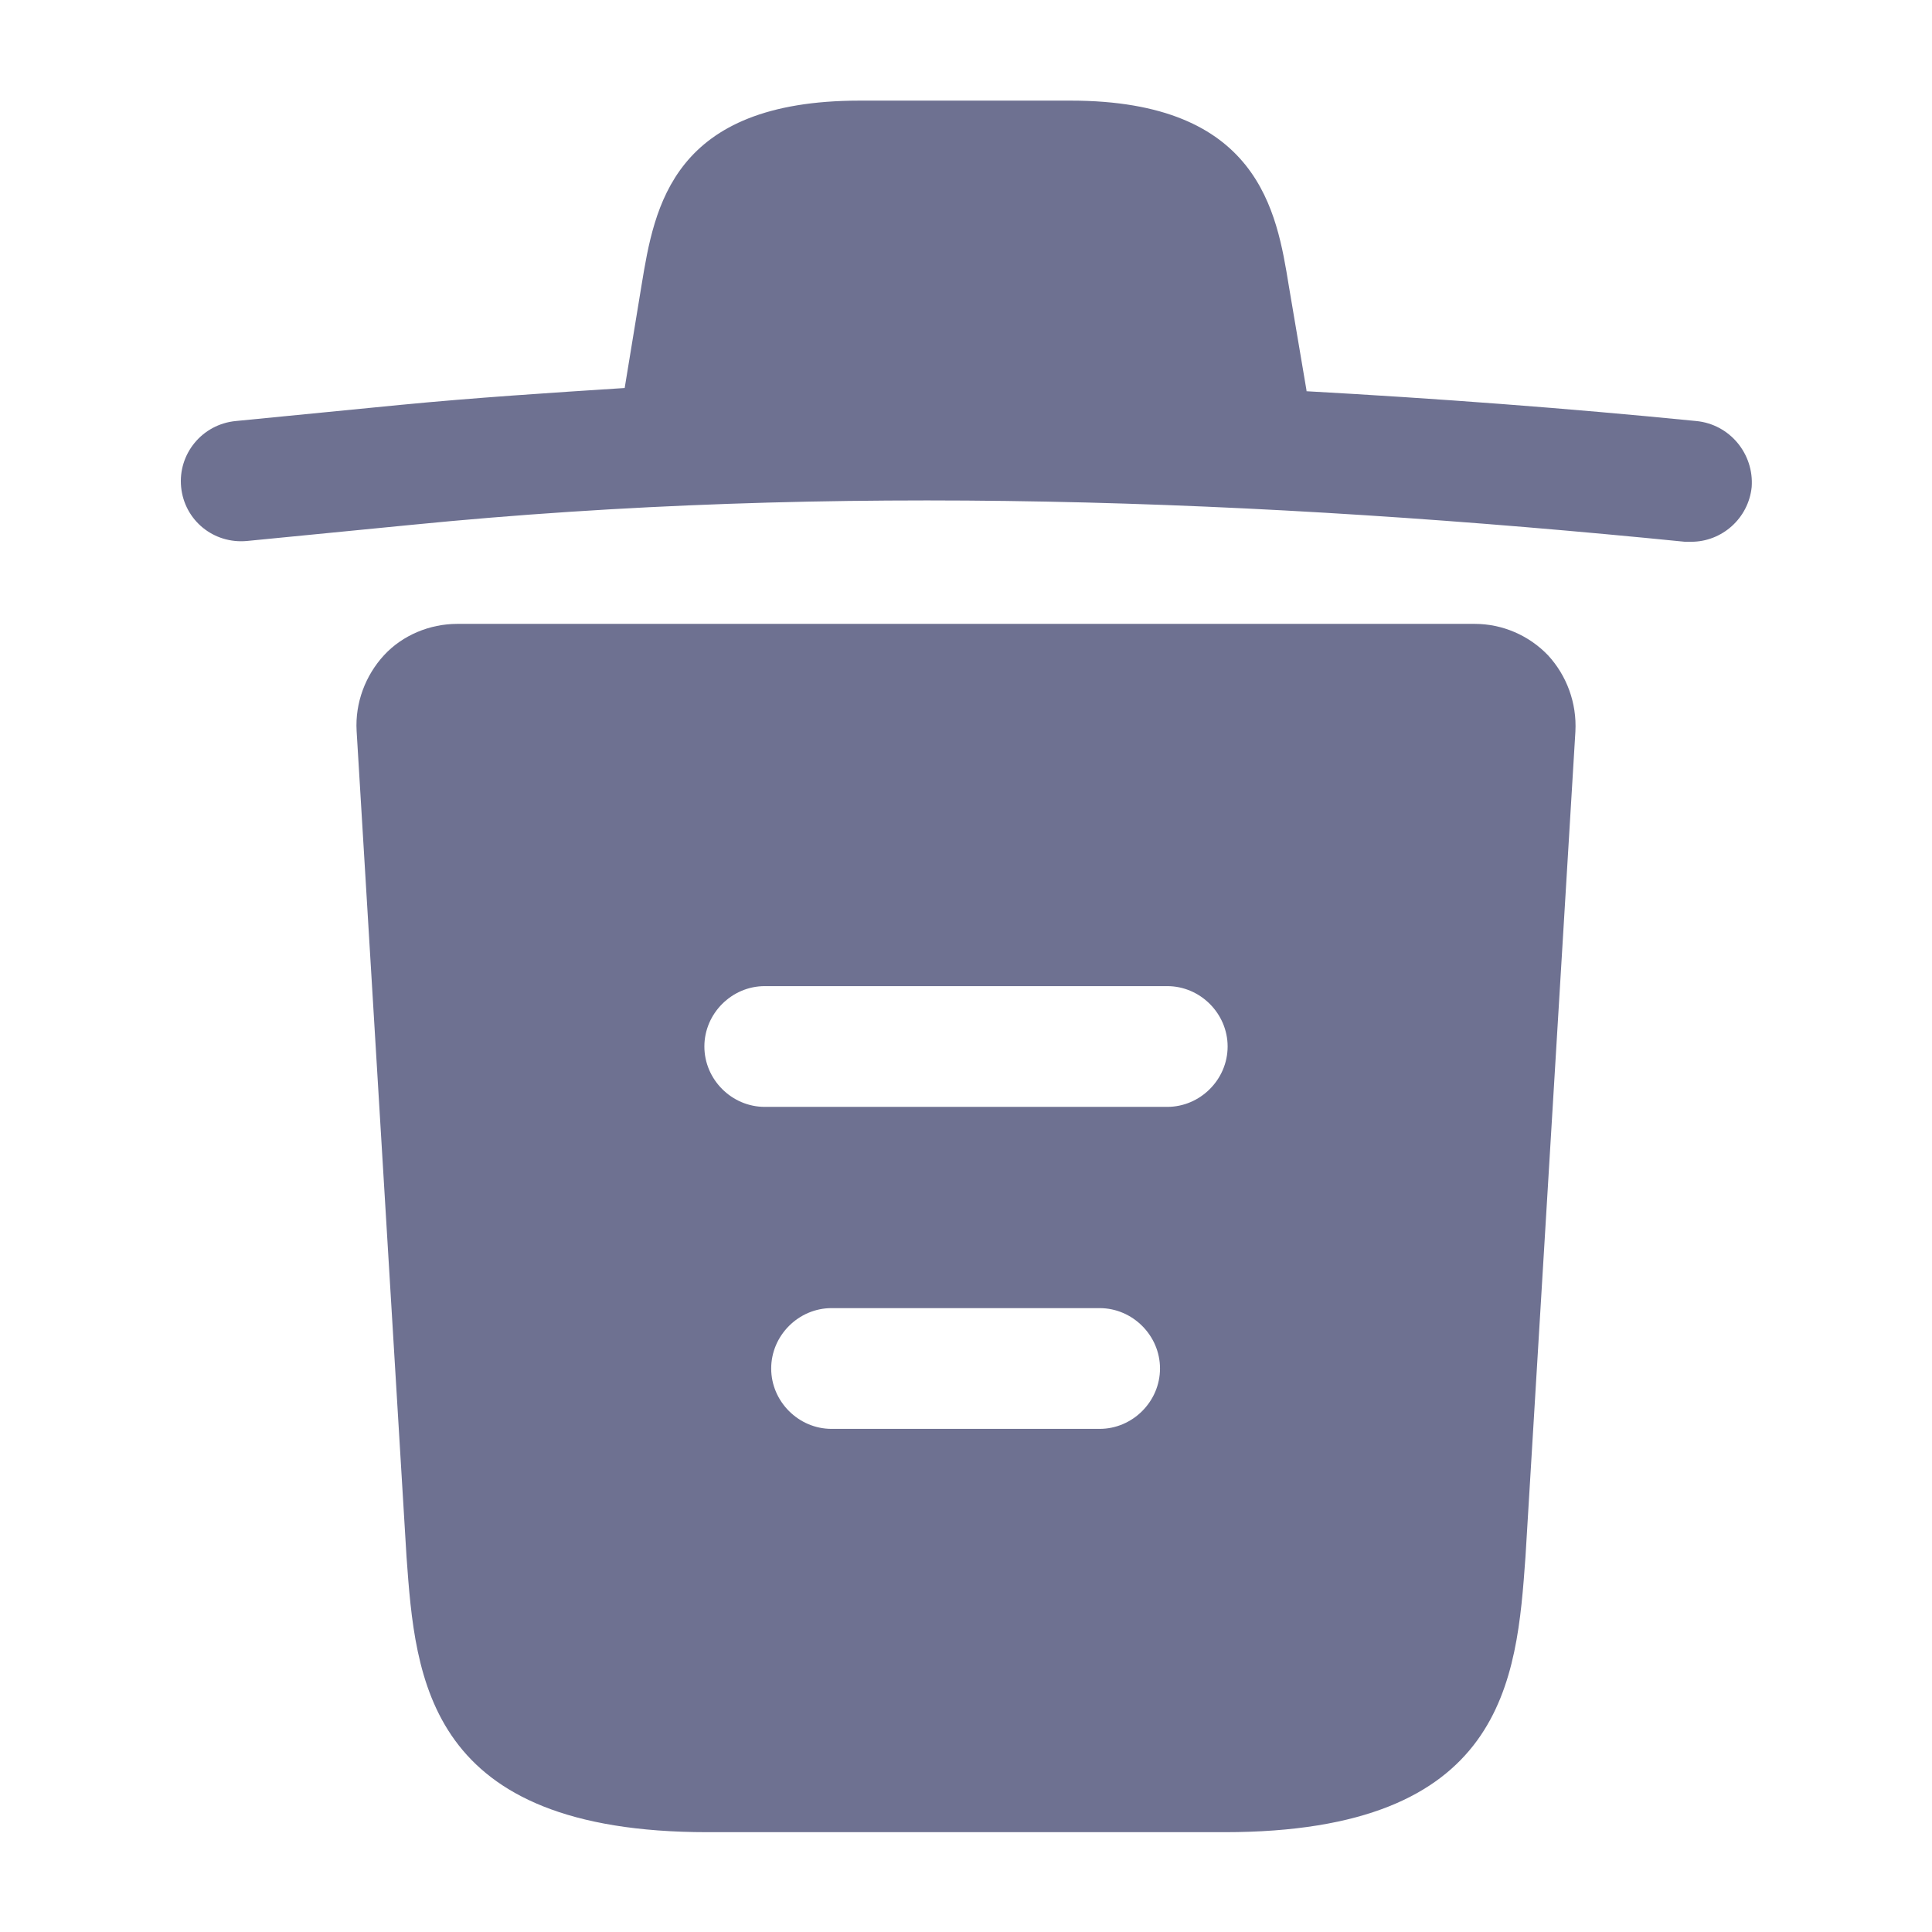
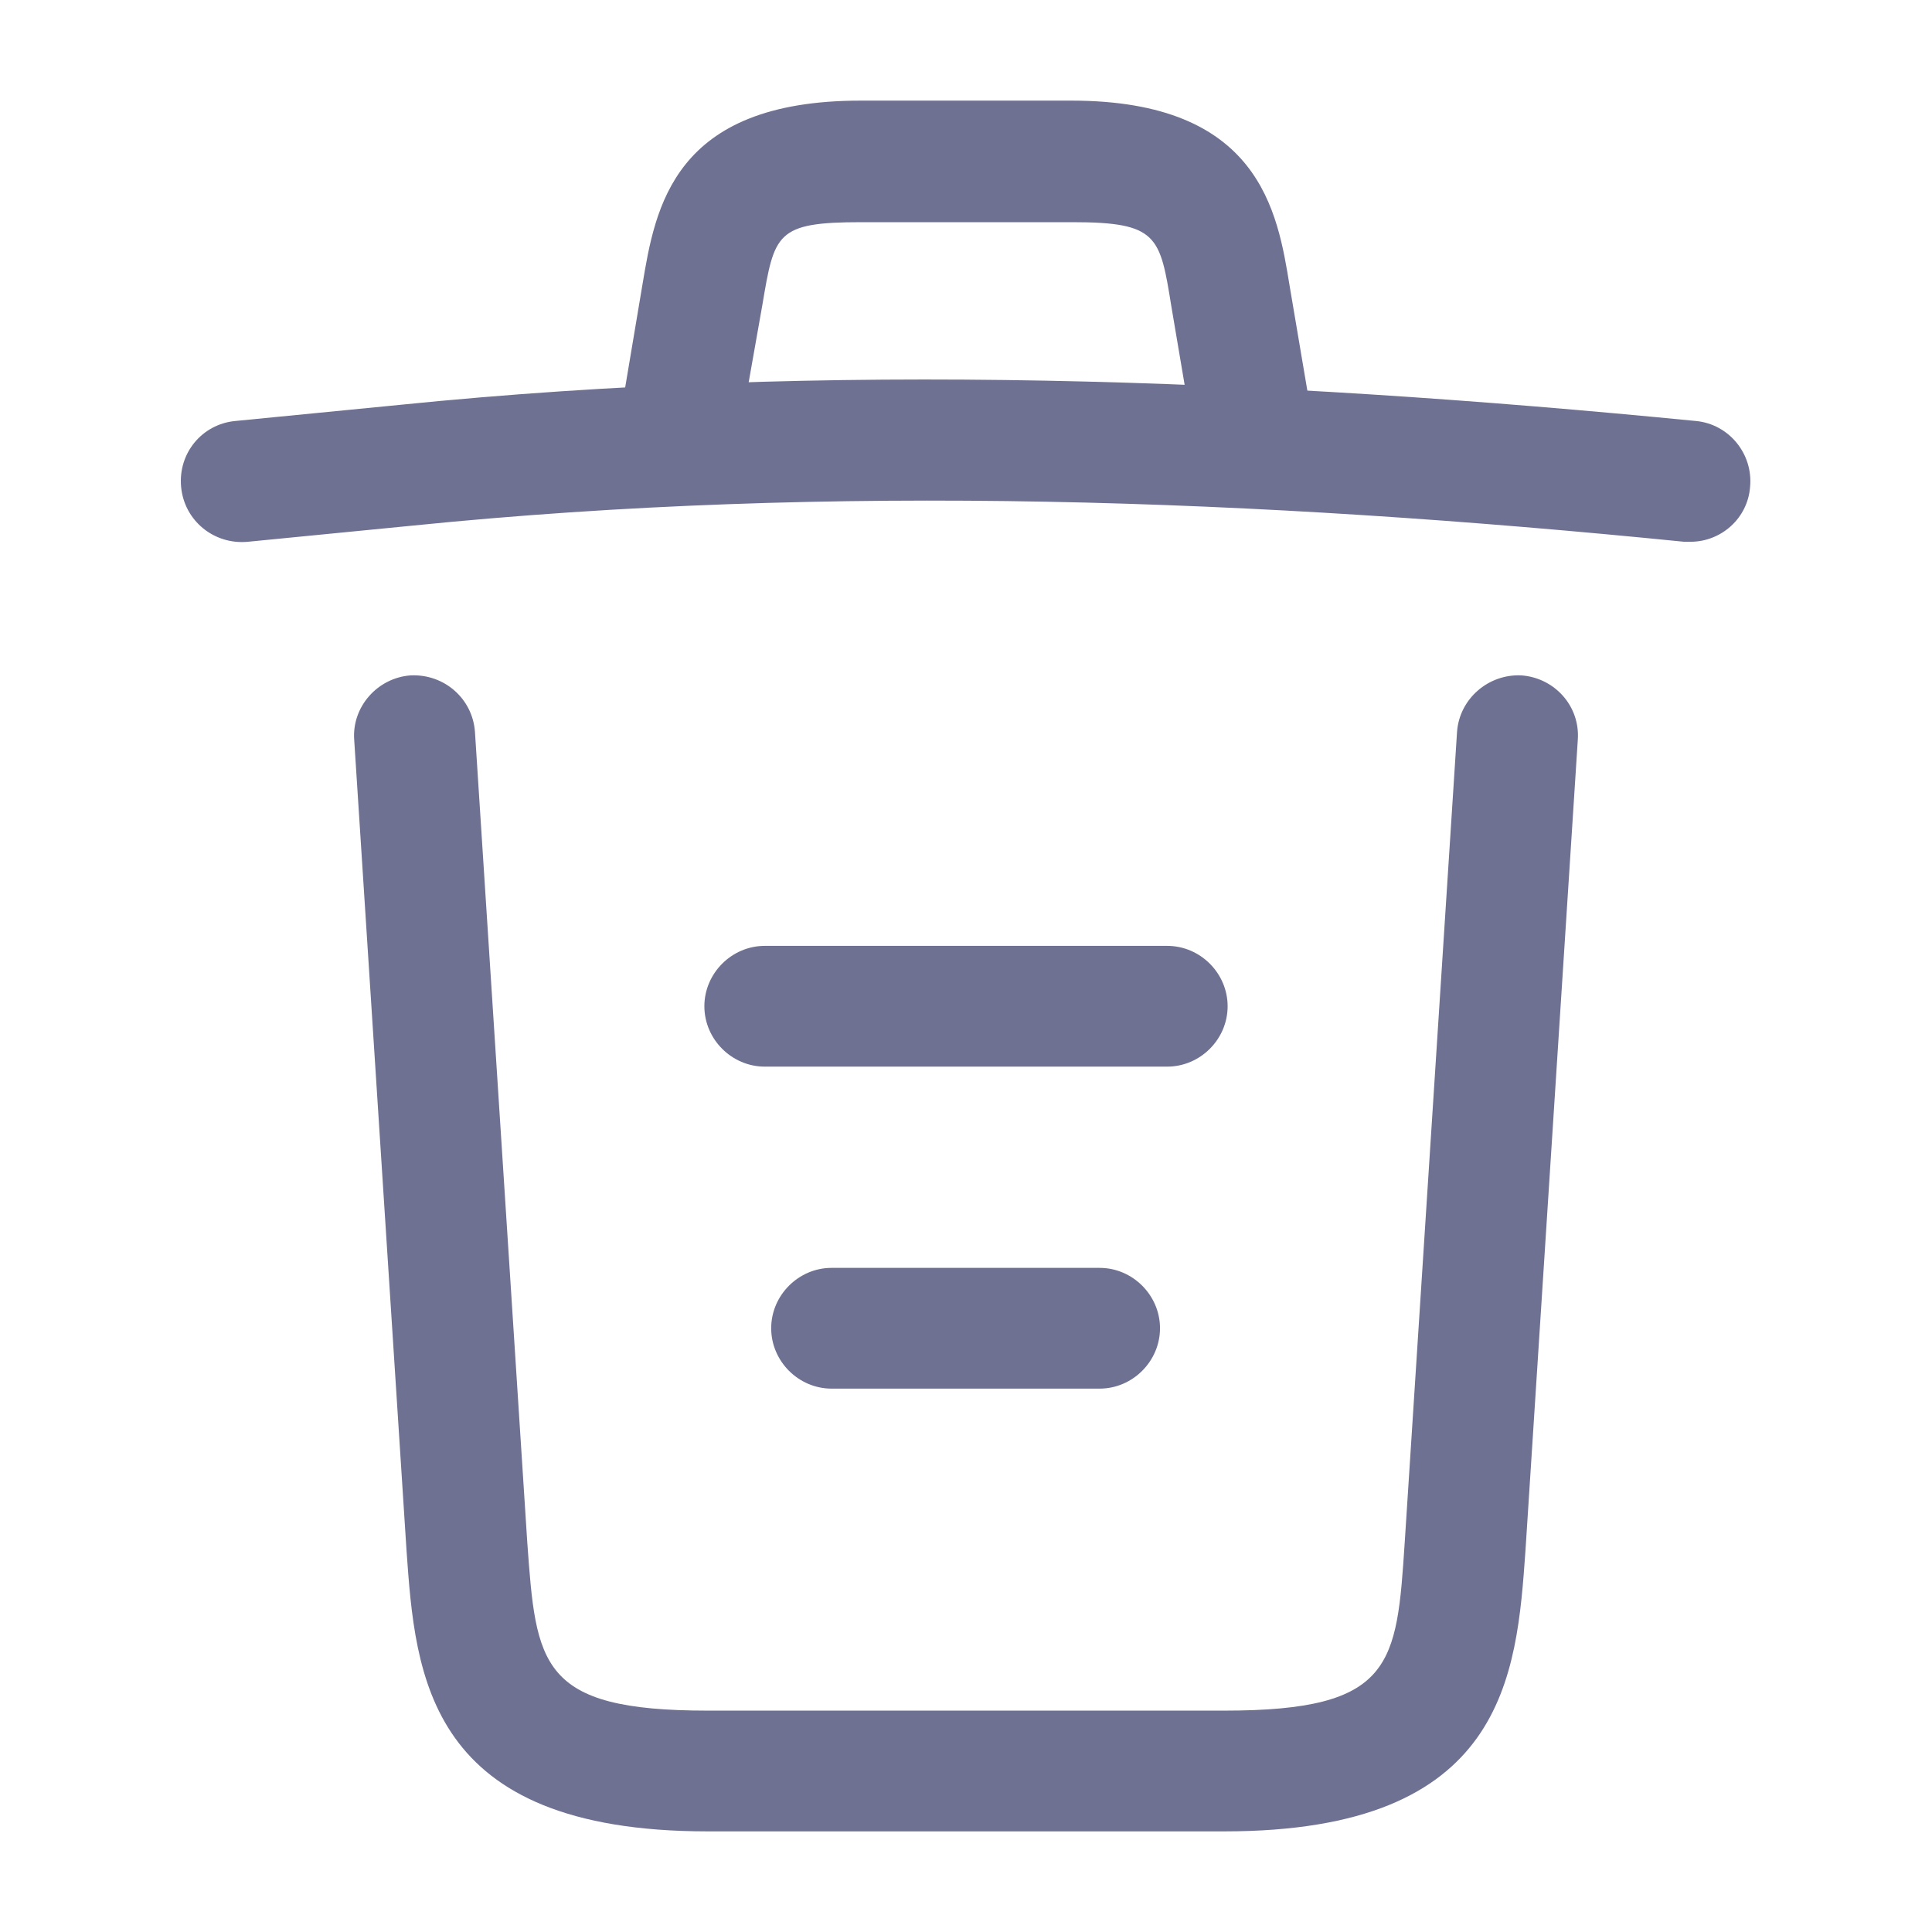
<svg xmlns="http://www.w3.org/2000/svg" width="24" height="24" viewBox="0 0 24 24" fill="none">
-   <path d="M21.07 5.23C19.46 5.07 17.85 4.95 16.23 4.86V4.85L16.01 3.55C15.86 2.63 15.64 1.25 13.3 1.25H10.68C8.35 1.25 8.13 2.57 7.97 3.54L7.76 4.82C6.83 4.88 5.9 4.94 4.97 5.03L2.93 5.23C2.51 5.27 2.21 5.64 2.25 6.05C2.29 6.46 2.65 6.76 3.07 6.72L5.11 6.52C10.35 6 15.63 6.2 20.93 6.73C20.96 6.73 20.98 6.73 21.01 6.73C21.39 6.73 21.72 6.44 21.76 6.05C21.79 5.64 21.49 5.27 21.07 5.23Z" fill="#6E7191" />
-   <path d="M19.23 8.14C18.99 7.89 18.66 7.75 18.32 7.75H5.68C5.34 7.75 5 7.89 4.77 8.14C4.54 8.39 4.41 8.73 4.43 9.08L5.05 19.34C5.16 20.86 5.3 22.76 8.79 22.76H15.21C18.7 22.76 18.84 20.87 18.95 19.34L19.57 9.09C19.59 8.73 19.46 8.39 19.23 8.14ZM13.66 17.75H10.33C9.92 17.75 9.58 17.41 9.58 17C9.58 16.59 9.92 16.25 10.33 16.25H13.66C14.07 16.25 14.41 16.59 14.41 17C14.41 17.41 14.07 17.75 13.66 17.75ZM14.5 13.75H9.5C9.09 13.75 8.75 13.41 8.75 13C8.75 12.59 9.09 12.25 9.5 12.25H14.5C14.91 12.25 15.25 12.59 15.25 13C15.25 13.41 14.91 13.75 14.5 13.75Z" fill="#6E7191" />
+   <path d="M21 6.73C20.98 6.73 20.95 6.73 20.92 6.73C15.63 6.2 10.35 6 5.12 6.53L3.08 6.73C2.66 6.77 2.29 6.47 2.25 6.05C2.21 5.63 2.51 5.27 2.92 5.23L4.96 5.03C10.28 4.49 15.67 4.7 21.07 5.23C21.48 5.27 21.78 5.64 21.74 6.05C21.71 6.44 21.38 6.73 21 6.73Z" fill="#6E7191" />
+   <path d="M8.5 5.72C8.46 5.72 8.42 5.72 8.37 5.71C7.97 5.64 7.69 5.25 7.76 4.85L7.98 3.54C8.14 2.58 8.36 1.25 10.69 1.25H13.31C15.65 1.25 15.87 2.63 16.02 3.55L16.24 4.85C16.31 5.26 16.03 5.65 15.63 5.71C15.22 5.78 14.83 5.5 14.77 5.1L14.55 3.8C14.41 2.93 14.38 2.76 13.32 2.76H10.7C9.64 2.76 9.62 2.9 9.47 3.79L9.24 5.09C9.18 5.46 8.86 5.72 8.5 5.72Z" fill="#6E7191" />
+   <path d="M15.21 22.75H8.79C5.3 22.75 5.16 20.82 5.05 19.26L4.4 9.19C4.37 8.78 4.69 8.42 5.1 8.39C5.52 8.37 5.87 8.68 5.9 9.09L6.55 19.16C6.66 20.68 6.7 21.25 8.79 21.25H15.21C17.31 21.25 17.35 20.68 17.45 19.16L18.1 9.09C18.13 8.68 18.49 8.37 18.9 8.39C19.31 8.42 19.63 8.77 19.6 9.19L18.95 19.26C18.84 20.82 18.7 22.75 15.21 22.75Z" fill="#6E7191" />
+   <path d="M13.66 17.25H10.33C9.92 17.25 9.58 16.91 9.58 16.5C9.58 16.09 9.92 15.75 10.33 15.75H13.66C14.07 15.75 14.41 16.09 14.41 16.5C14.41 16.91 14.07 17.25 13.66 17.25Z" fill="#6E7191" />
+   <path d="M14.5 13.25H9.5C9.09 13.25 8.75 12.91 8.75 12.5C8.75 12.09 9.09 11.75 9.5 11.75H14.5C14.91 11.75 15.25 12.09 15.25 12.5C15.25 12.91 14.91 13.25 14.5 13.25Z" fill="#6E7191" />
</svg>
